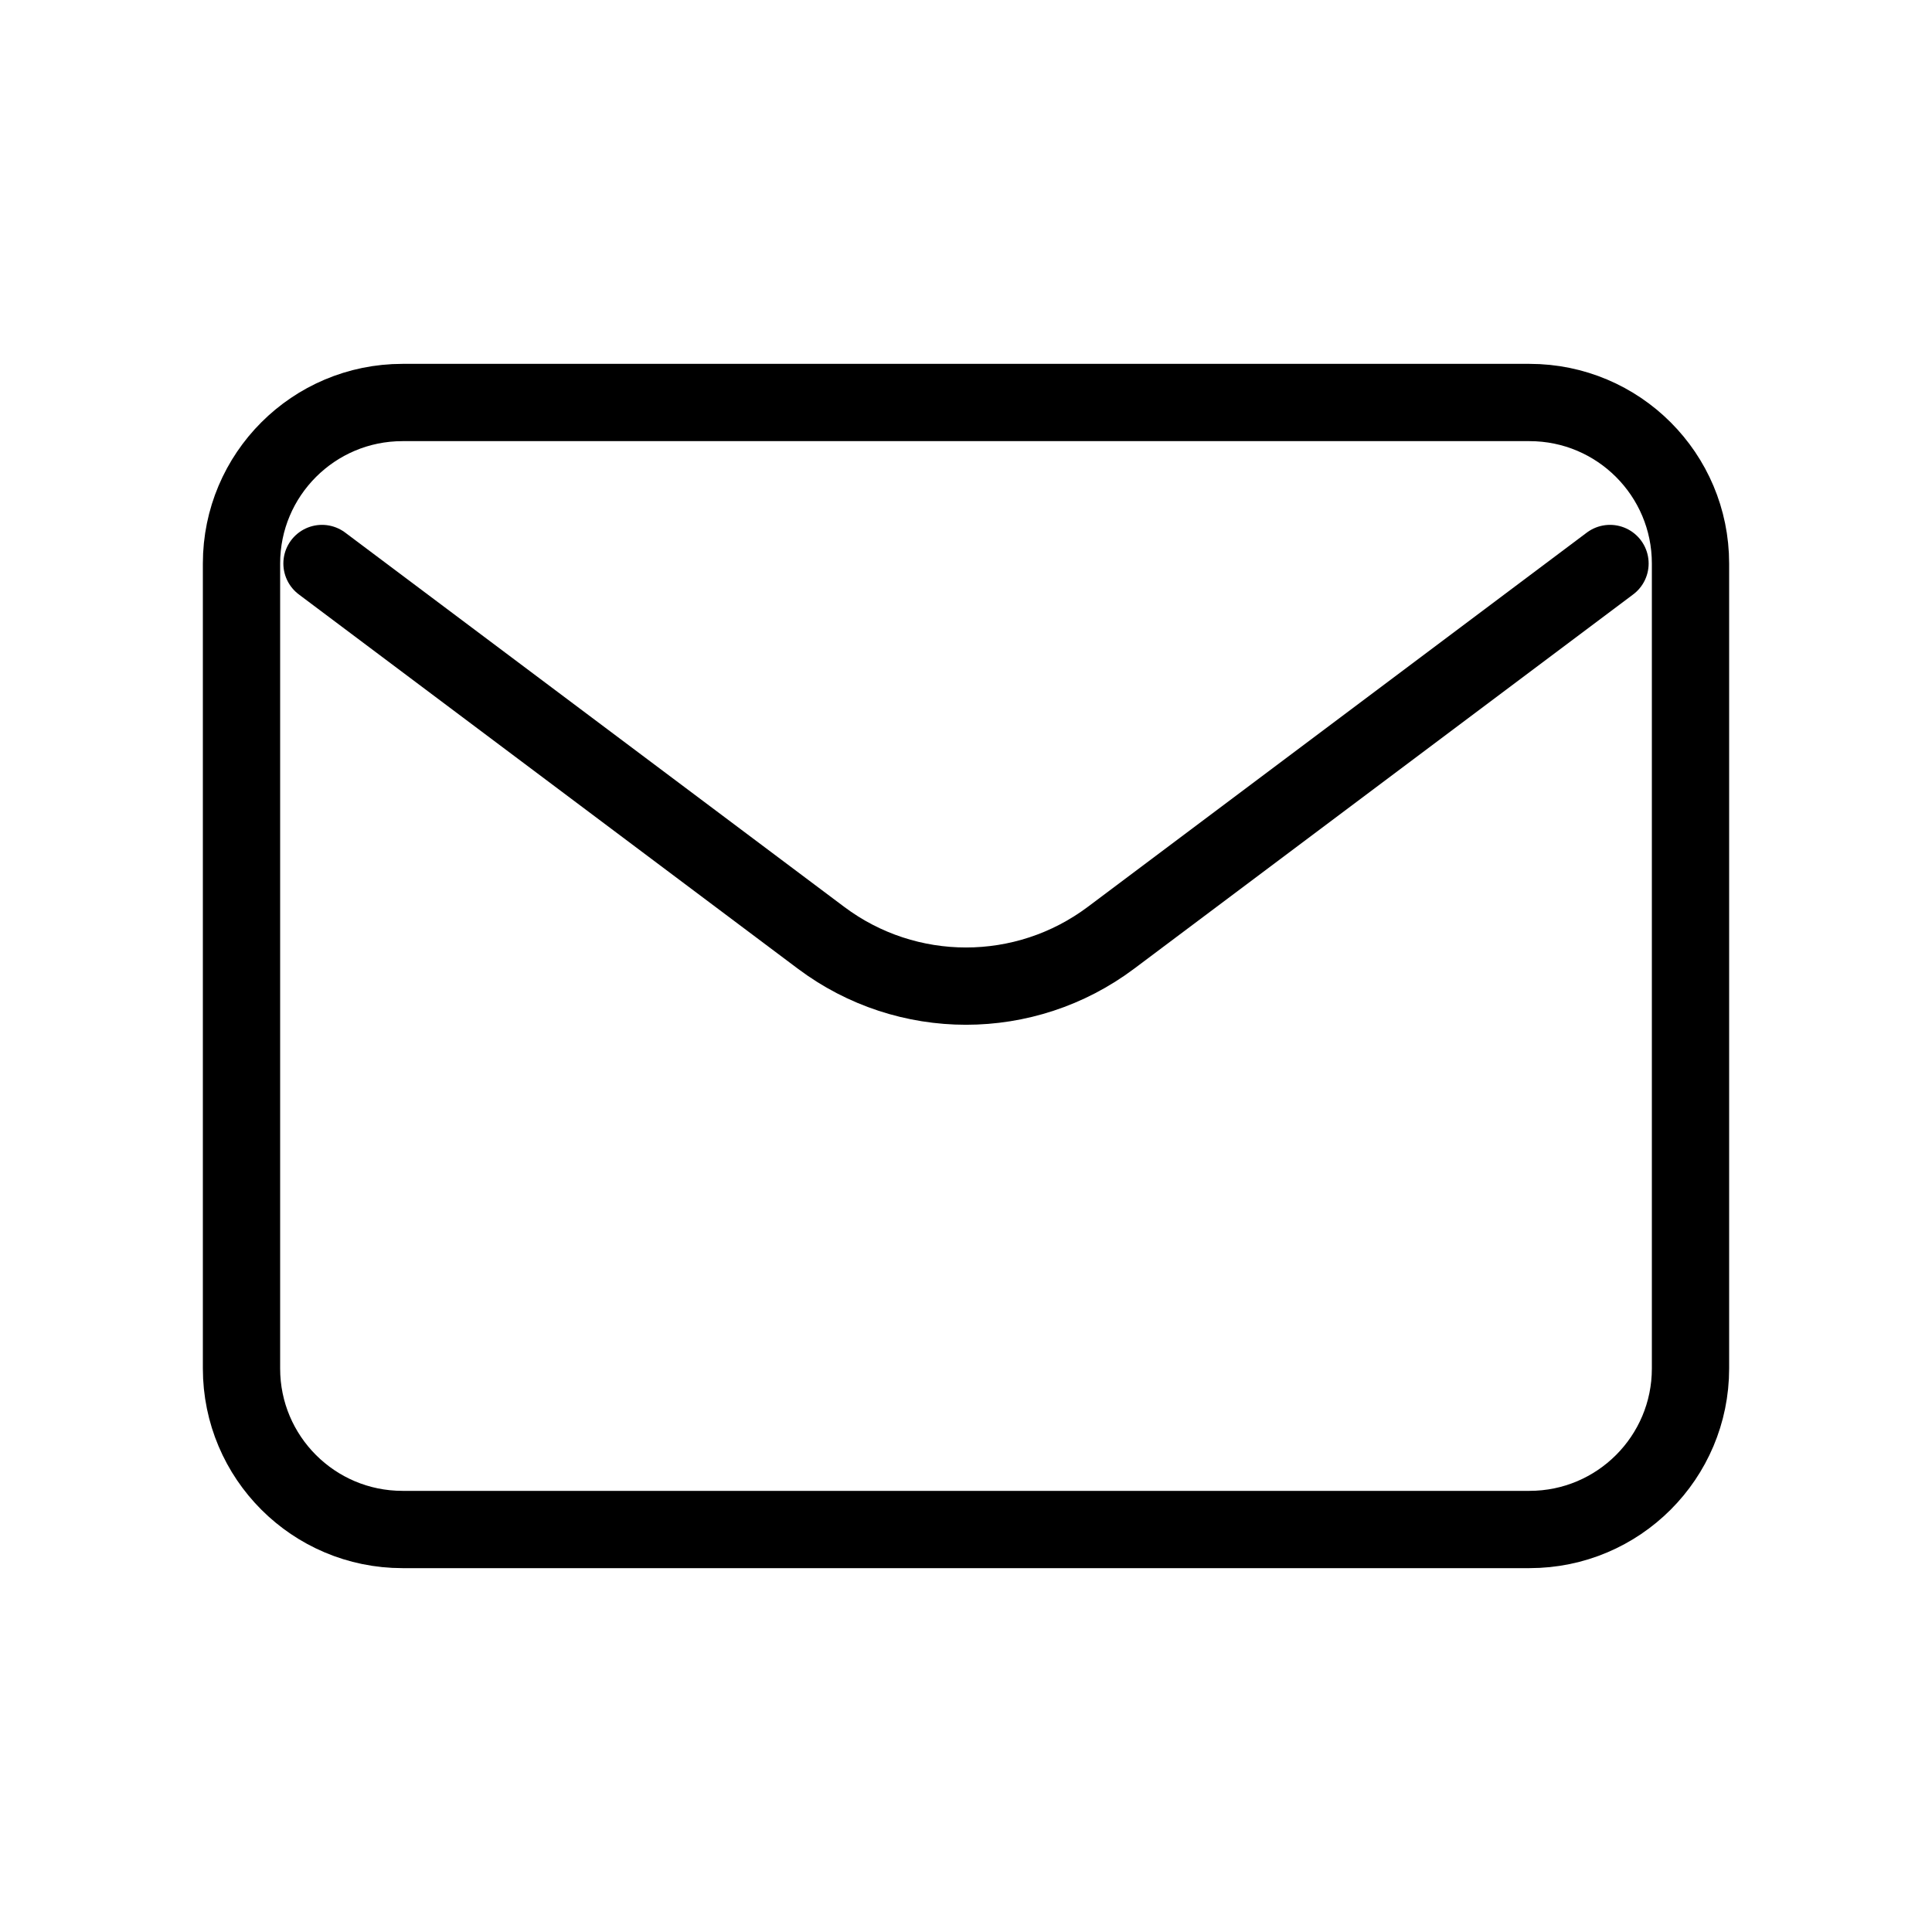
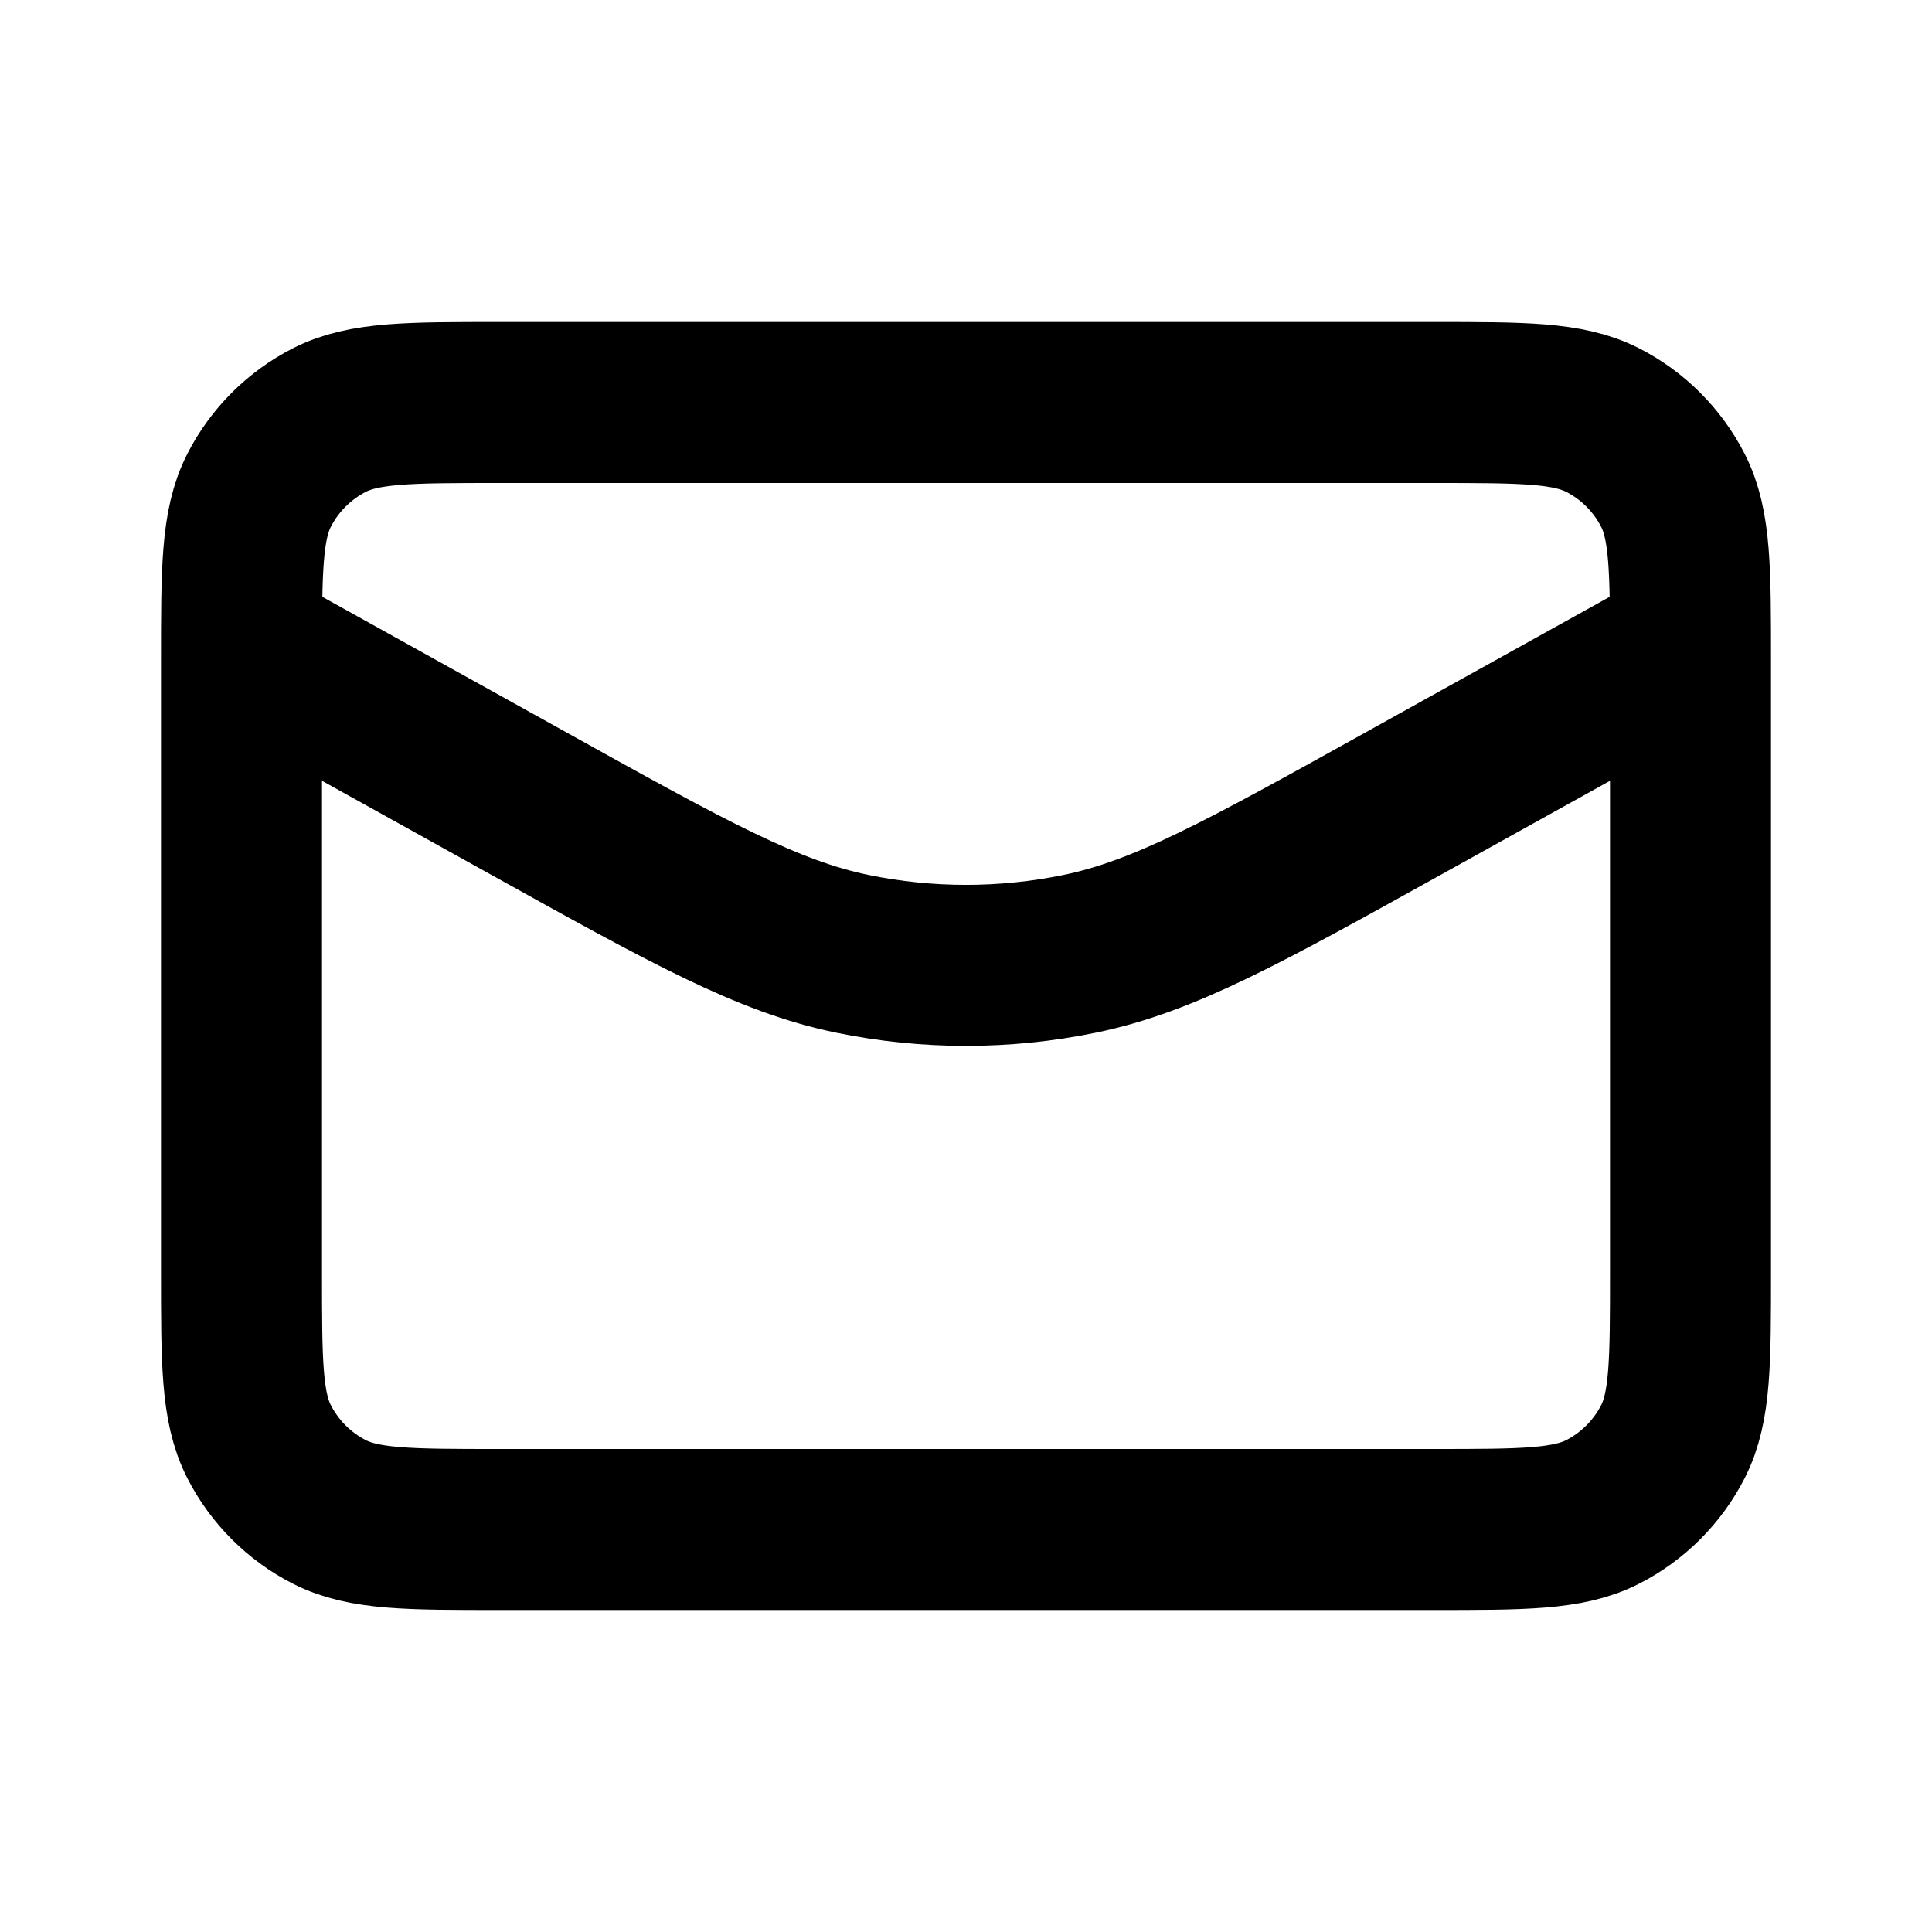
<svg xmlns="http://www.w3.org/2000/svg" viewBox="0 0 24 24" fill="none">
  <g id="SVGRepo_bgCarrier" stroke-width="0" />
  <g id="SVGRepo_tracerCarrier" stroke-linecap="round" stroke-linejoin="round" />
  <g id="SVGRepo_iconCarrier">
-     <path d="M4 7L10.2 11.65C11.267 12.45 12.733 12.45 13.8 11.65L20 7" stroke="#000000" stroke-width="0.96" stroke-linecap="round" stroke-linejoin="round" />
-     <rect x="3" y="5" width="18" height="14" rx="2" stroke="#000000" stroke-width="0.96" stroke-linecap="round" />
+     <path d="M21 8L17.439 9.978C15.454 11.081 14.461 11.633 13.41 11.849C12.48 12.04 11.52 12.04 10.59 11.849C9.539 11.633 8.546 11.081 6.561 9.978L3 8M6.2 19H17.8C18.92 19 19.48 19 19.908 18.782C20.284 18.59 20.59 18.284 20.782 17.908C21 17.48 21 16.92 21 15.8V8.2C21 7.08 21 6.52 20.782 6.092C20.59 5.716 20.284 5.41 19.908 5.218C19.48 5 18.92 5 17.8 5H6.2C5.08 5 4.52 5 4.092 5.218C3.716 5.41 3.41 5.716 3.218 6.092C3 6.52 3 7.08 3 8.2V15.8C3 16.92 3 17.48 3.218 17.908C3.41 18.284 3.716 18.59 4.092 18.782C4.52 19 5.08 19 6.2 19Z" stroke="#000000" stroke-width="2" stroke-linecap="round" stroke-linejoin="round" />
  </g>
</svg>
